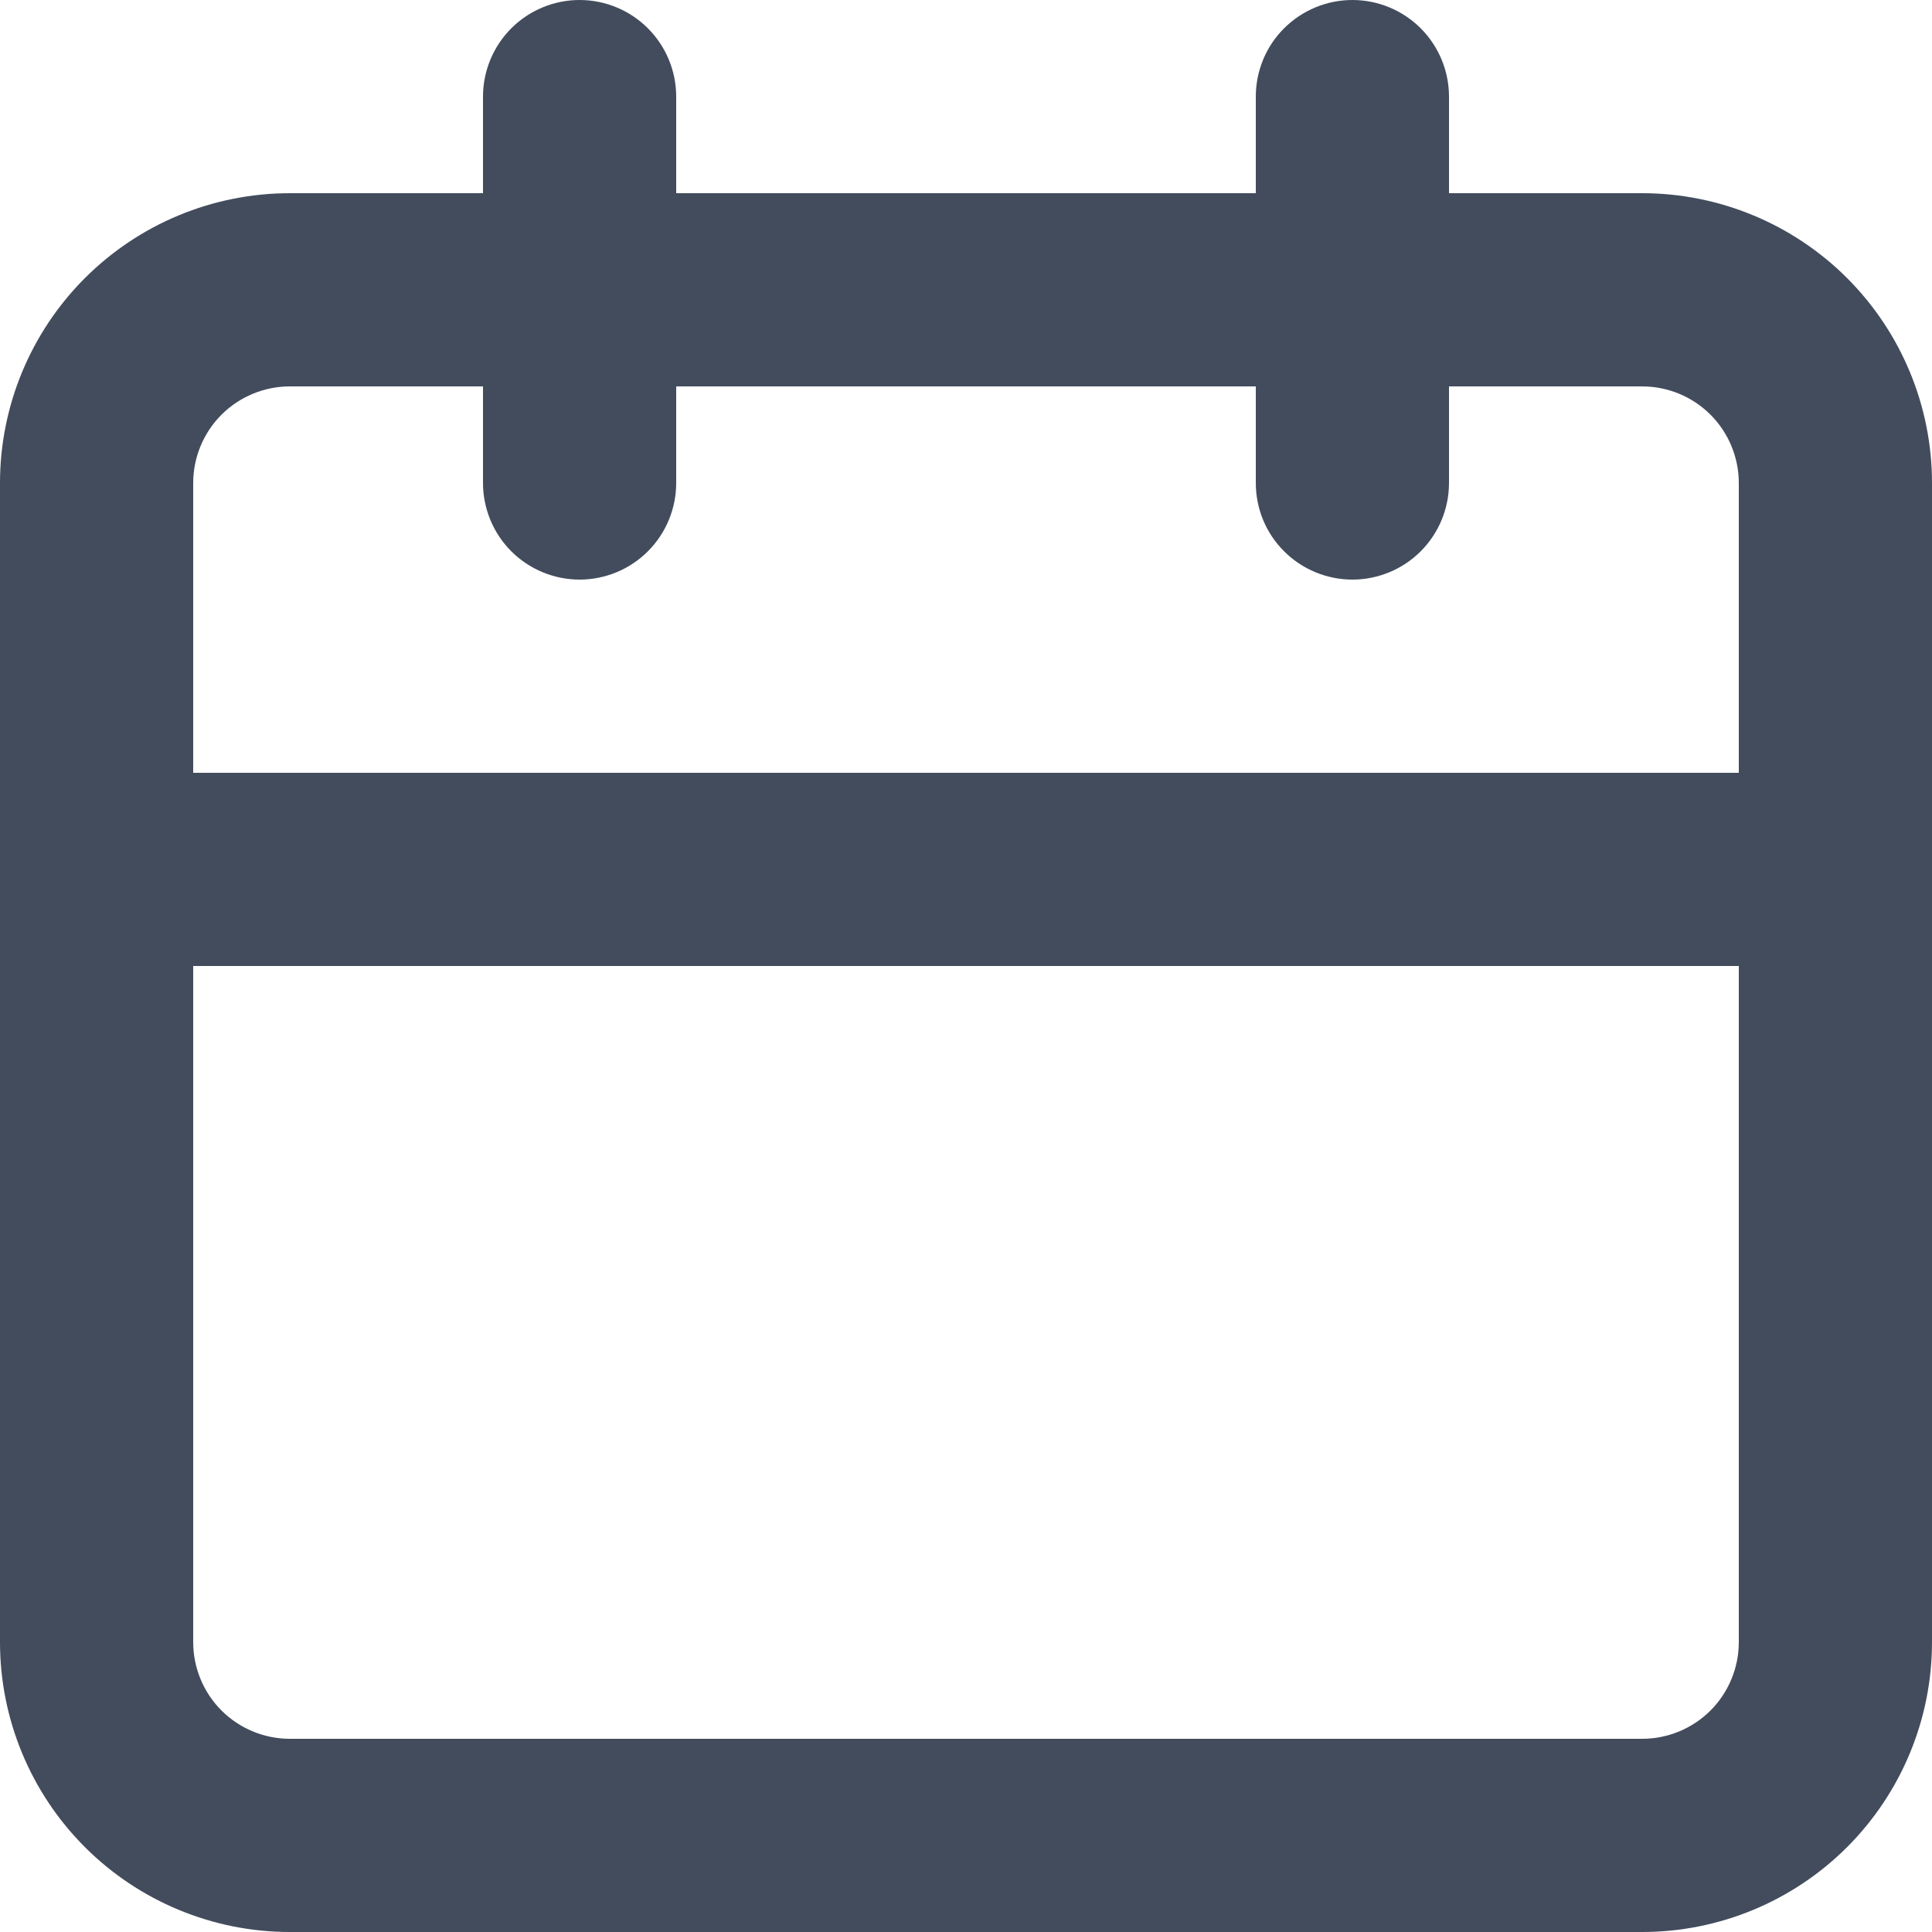
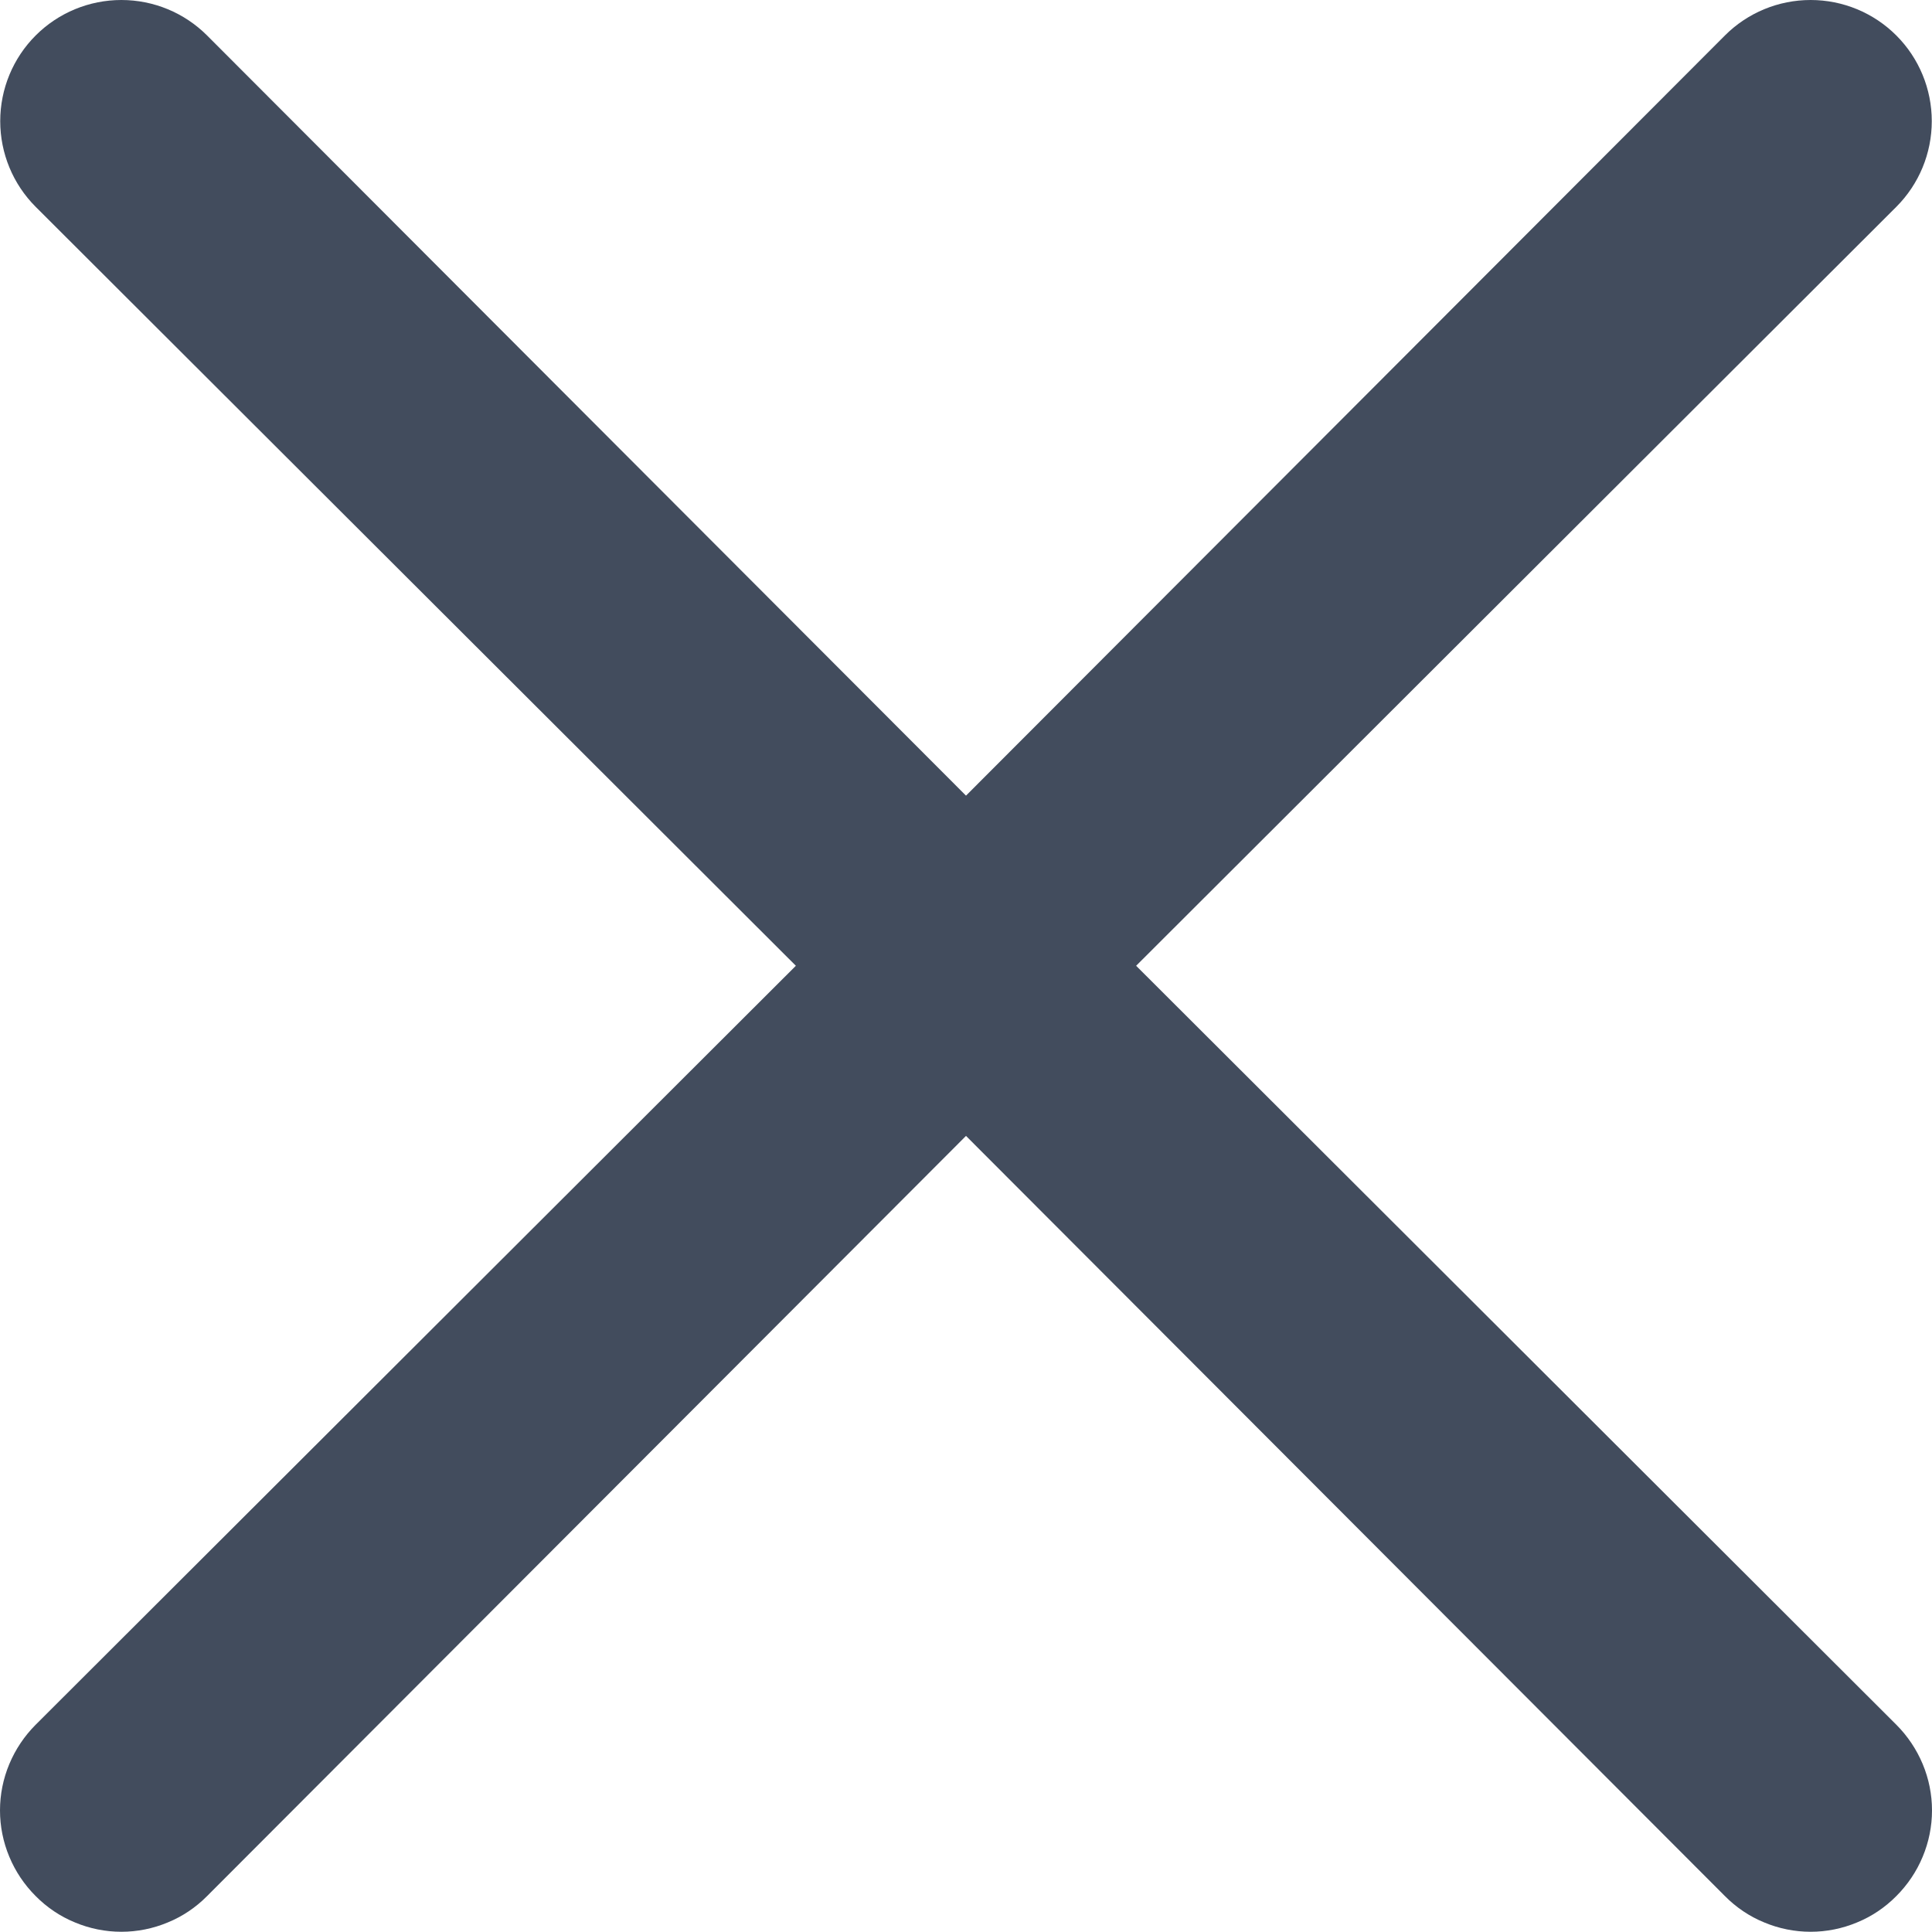
<svg xmlns="http://www.w3.org/2000/svg" width="17" height="17" viewBox="0 0 17 17" fill="none">
-   <path d="M14.45 1.7H12.75V0.85C12.75 0.625 12.66 0.408 12.501 0.249C12.342 0.09 12.125 0 11.9 0C11.675 0 11.458 0.09 11.299 0.249C11.139 0.408 11.05 0.625 11.05 0.85V1.7H5.95V0.85C5.95 0.625 5.86 0.408 5.701 0.249C5.542 0.09 5.325 0 5.1 0C4.875 0 4.658 0.09 4.499 0.249C4.34 0.408 4.25 0.625 4.25 0.85V1.7H2.55C1.874 1.7 1.225 1.969 0.747 2.447C0.269 2.925 0 3.574 0 4.25V14.45C0 15.126 0.269 15.775 0.747 16.253C1.225 16.731 1.874 17 2.55 17H14.45C15.126 17 15.775 16.731 16.253 16.253C16.731 15.775 17 15.126 17 14.45V4.25C17 3.574 16.731 2.925 16.253 2.447C15.775 1.969 15.126 1.7 14.45 1.7V1.7ZM15.3 14.45C15.3 14.675 15.21 14.892 15.051 15.051C14.892 15.21 14.675 15.3 14.45 15.3H2.55C2.325 15.3 2.108 15.21 1.949 15.051C1.79 14.892 1.7 14.675 1.7 14.45V8.5H15.3V14.45ZM15.3 6.8H1.7V4.25C1.7 4.025 1.79 3.808 1.949 3.649C2.108 3.49 2.325 3.4 2.55 3.4H4.25V4.25C4.25 4.475 4.34 4.692 4.499 4.851C4.658 5.01 4.875 5.1 5.1 5.1C5.325 5.1 5.542 5.01 5.701 4.851C5.86 4.692 5.95 4.475 5.95 4.25V3.4H11.05V4.25C11.05 4.475 11.139 4.692 11.299 4.851C11.458 5.01 11.675 5.1 11.9 5.1C12.125 5.1 12.342 5.01 12.501 4.851C12.66 4.692 12.75 4.475 12.75 4.25V3.4H14.45C14.675 3.4 14.892 3.49 15.051 3.649C15.21 3.808 15.3 4.025 15.3 4.25V6.8Z" fill="#424C5D" />
+   <path d="M9.997 8.498L16.686 1.82C16.886 1.62 16.998 1.349 16.998 1.066C16.998 0.783 16.886 0.512 16.686 0.312C16.486 0.112 16.215 0 15.932 0C15.649 0 15.378 0.112 15.178 0.312L8.5 7.001L1.822 0.312C1.622 0.112 1.351 2.51028e-07 1.068 2.53134e-07C0.785 2.55241e-07 0.514 0.112 0.314 0.312C0.114 0.512 0.002 0.783 0.002 1.066C0.002 1.349 0.114 1.62 0.314 1.82L7.003 8.498L0.314 15.176C0.215 15.275 0.136 15.393 0.082 15.522C0.028 15.651 0 15.79 0 15.93C0 16.07 0.028 16.209 0.082 16.338C0.136 16.468 0.215 16.585 0.314 16.684C0.413 16.784 0.53 16.863 0.66 16.916C0.789 16.97 0.928 16.998 1.068 16.998C1.208 16.998 1.347 16.97 1.476 16.916C1.606 16.863 1.723 16.784 1.822 16.684L8.5 9.995L15.178 16.684C15.277 16.784 15.394 16.863 15.524 16.916C15.653 16.97 15.792 16.998 15.932 16.998C16.072 16.998 16.211 16.97 16.34 16.916C16.47 16.863 16.587 16.784 16.686 16.684C16.785 16.585 16.864 16.468 16.918 16.338C16.972 16.209 17 16.07 17 15.93C17 15.79 16.972 15.651 16.918 15.522C16.864 15.393 16.785 15.275 16.686 15.176L9.997 8.498Z" fill="#424C5D" />
</svg>
